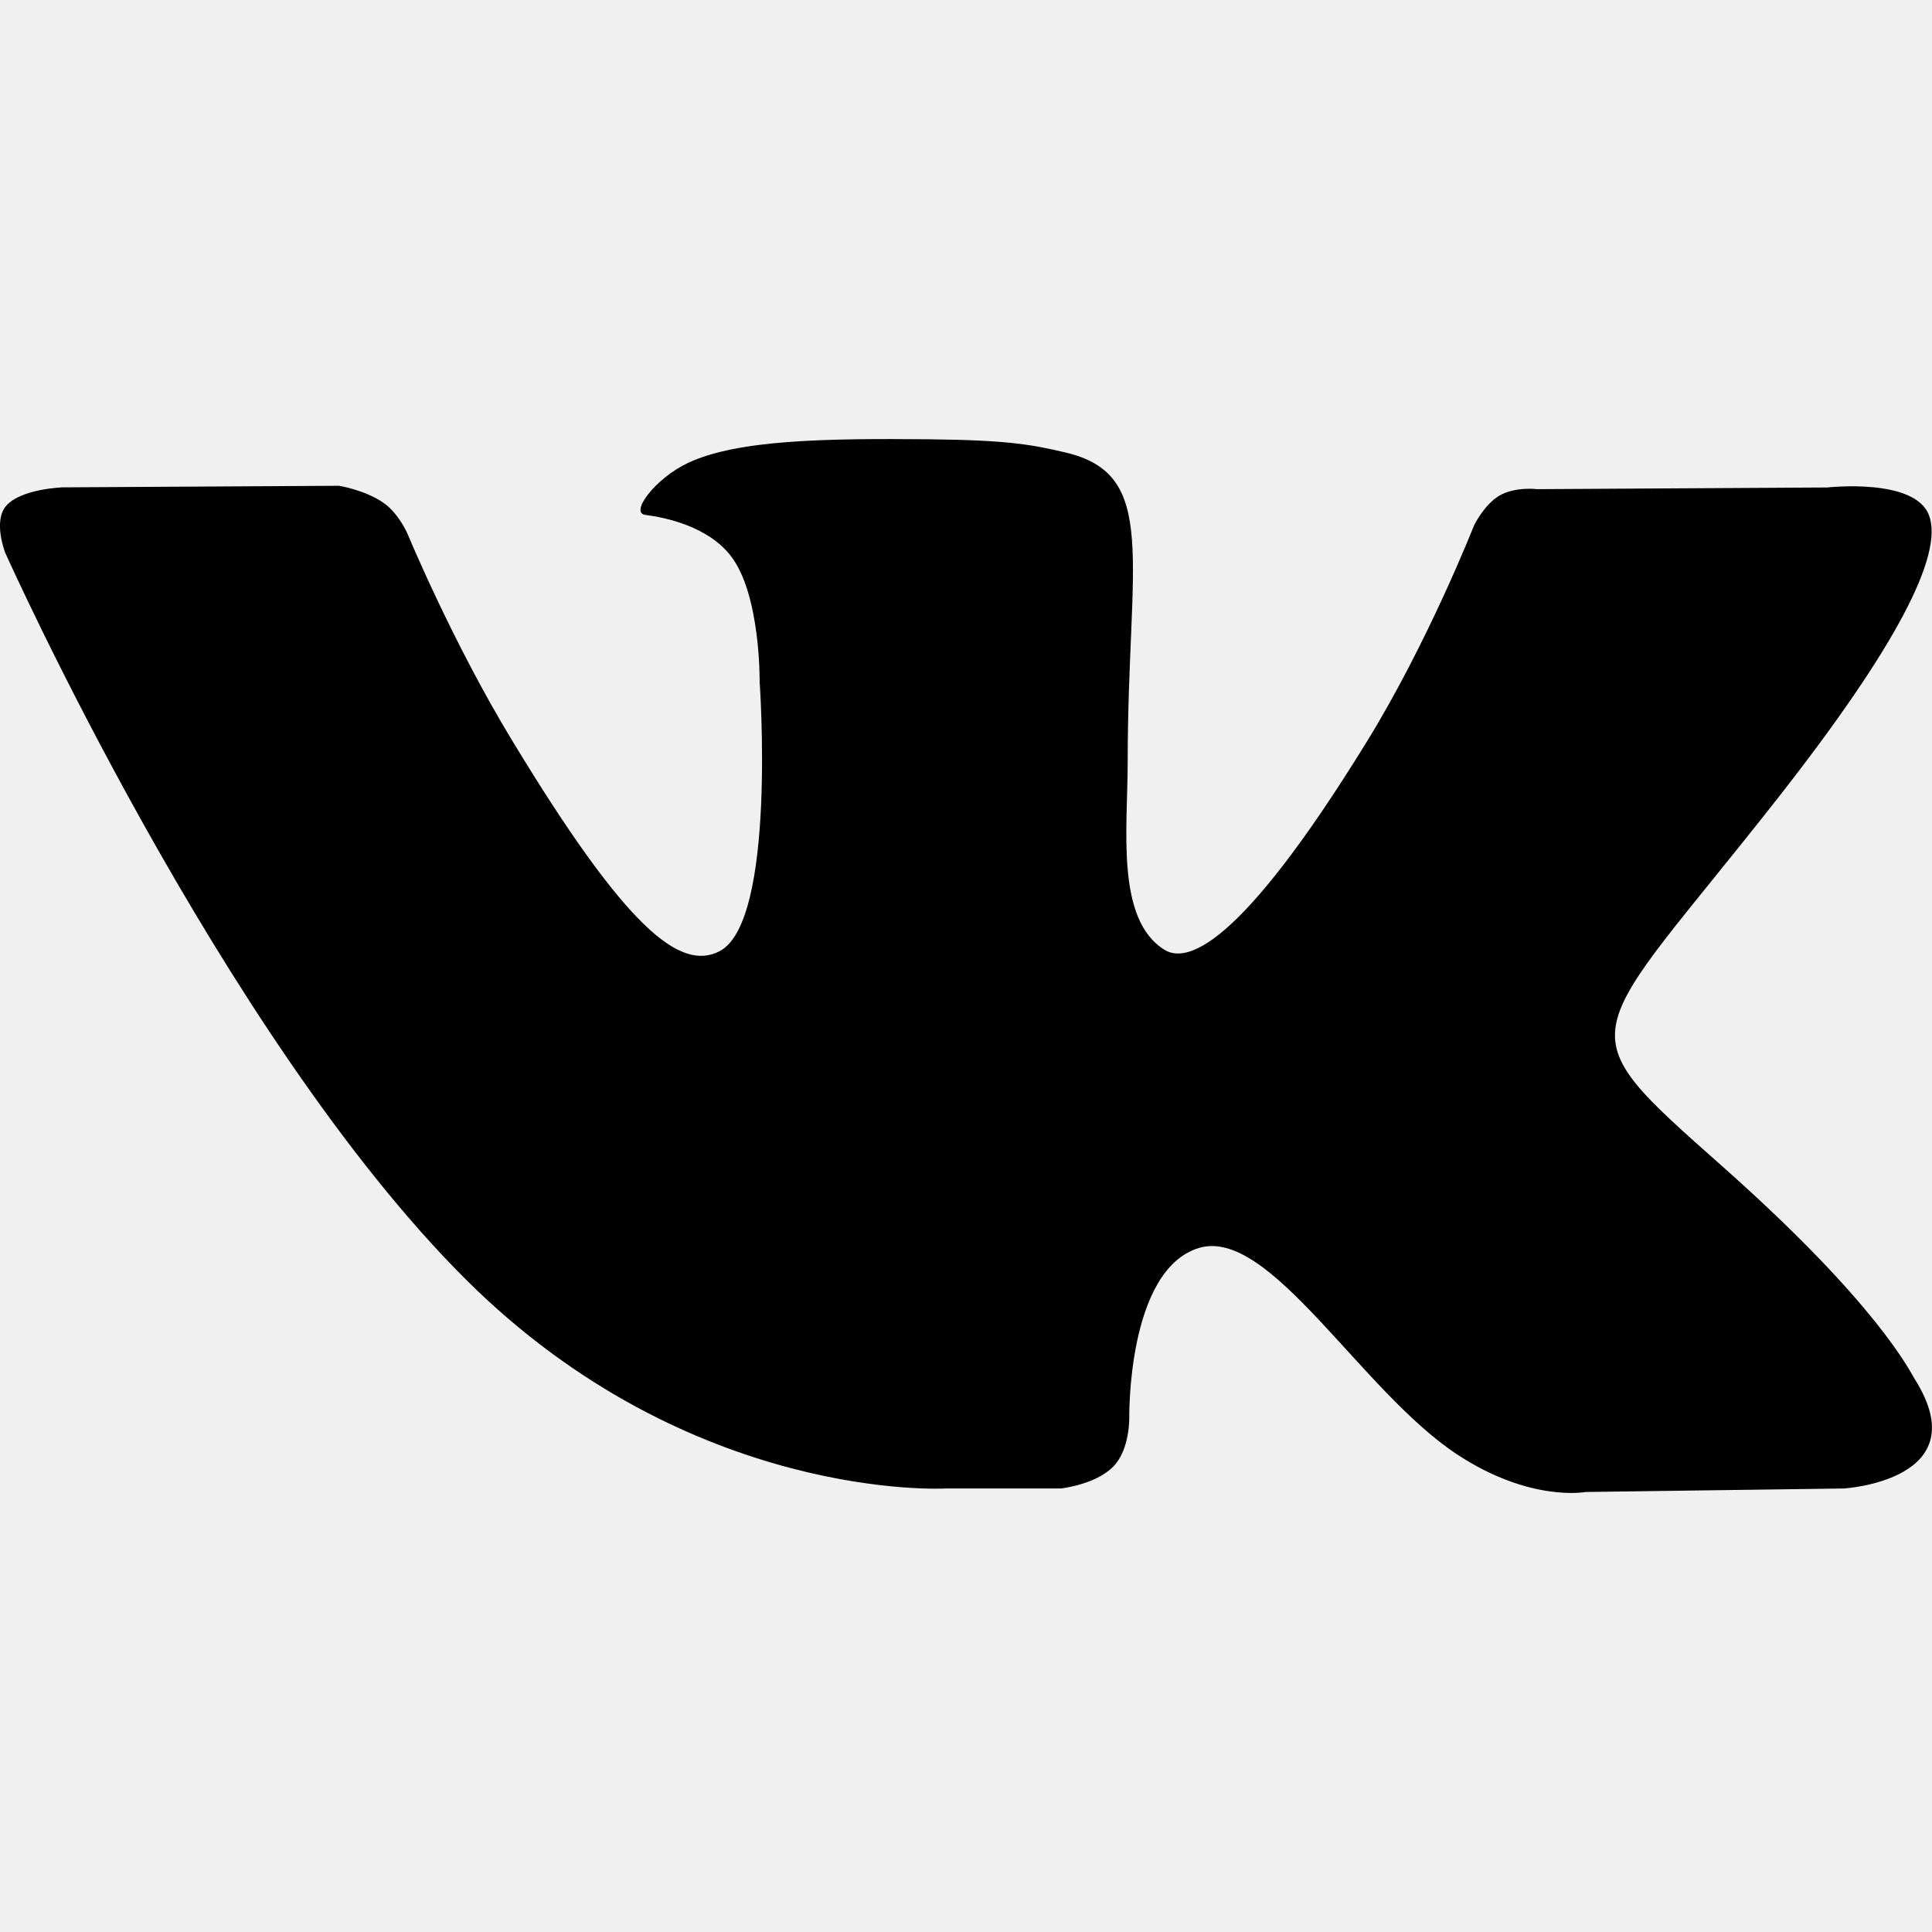
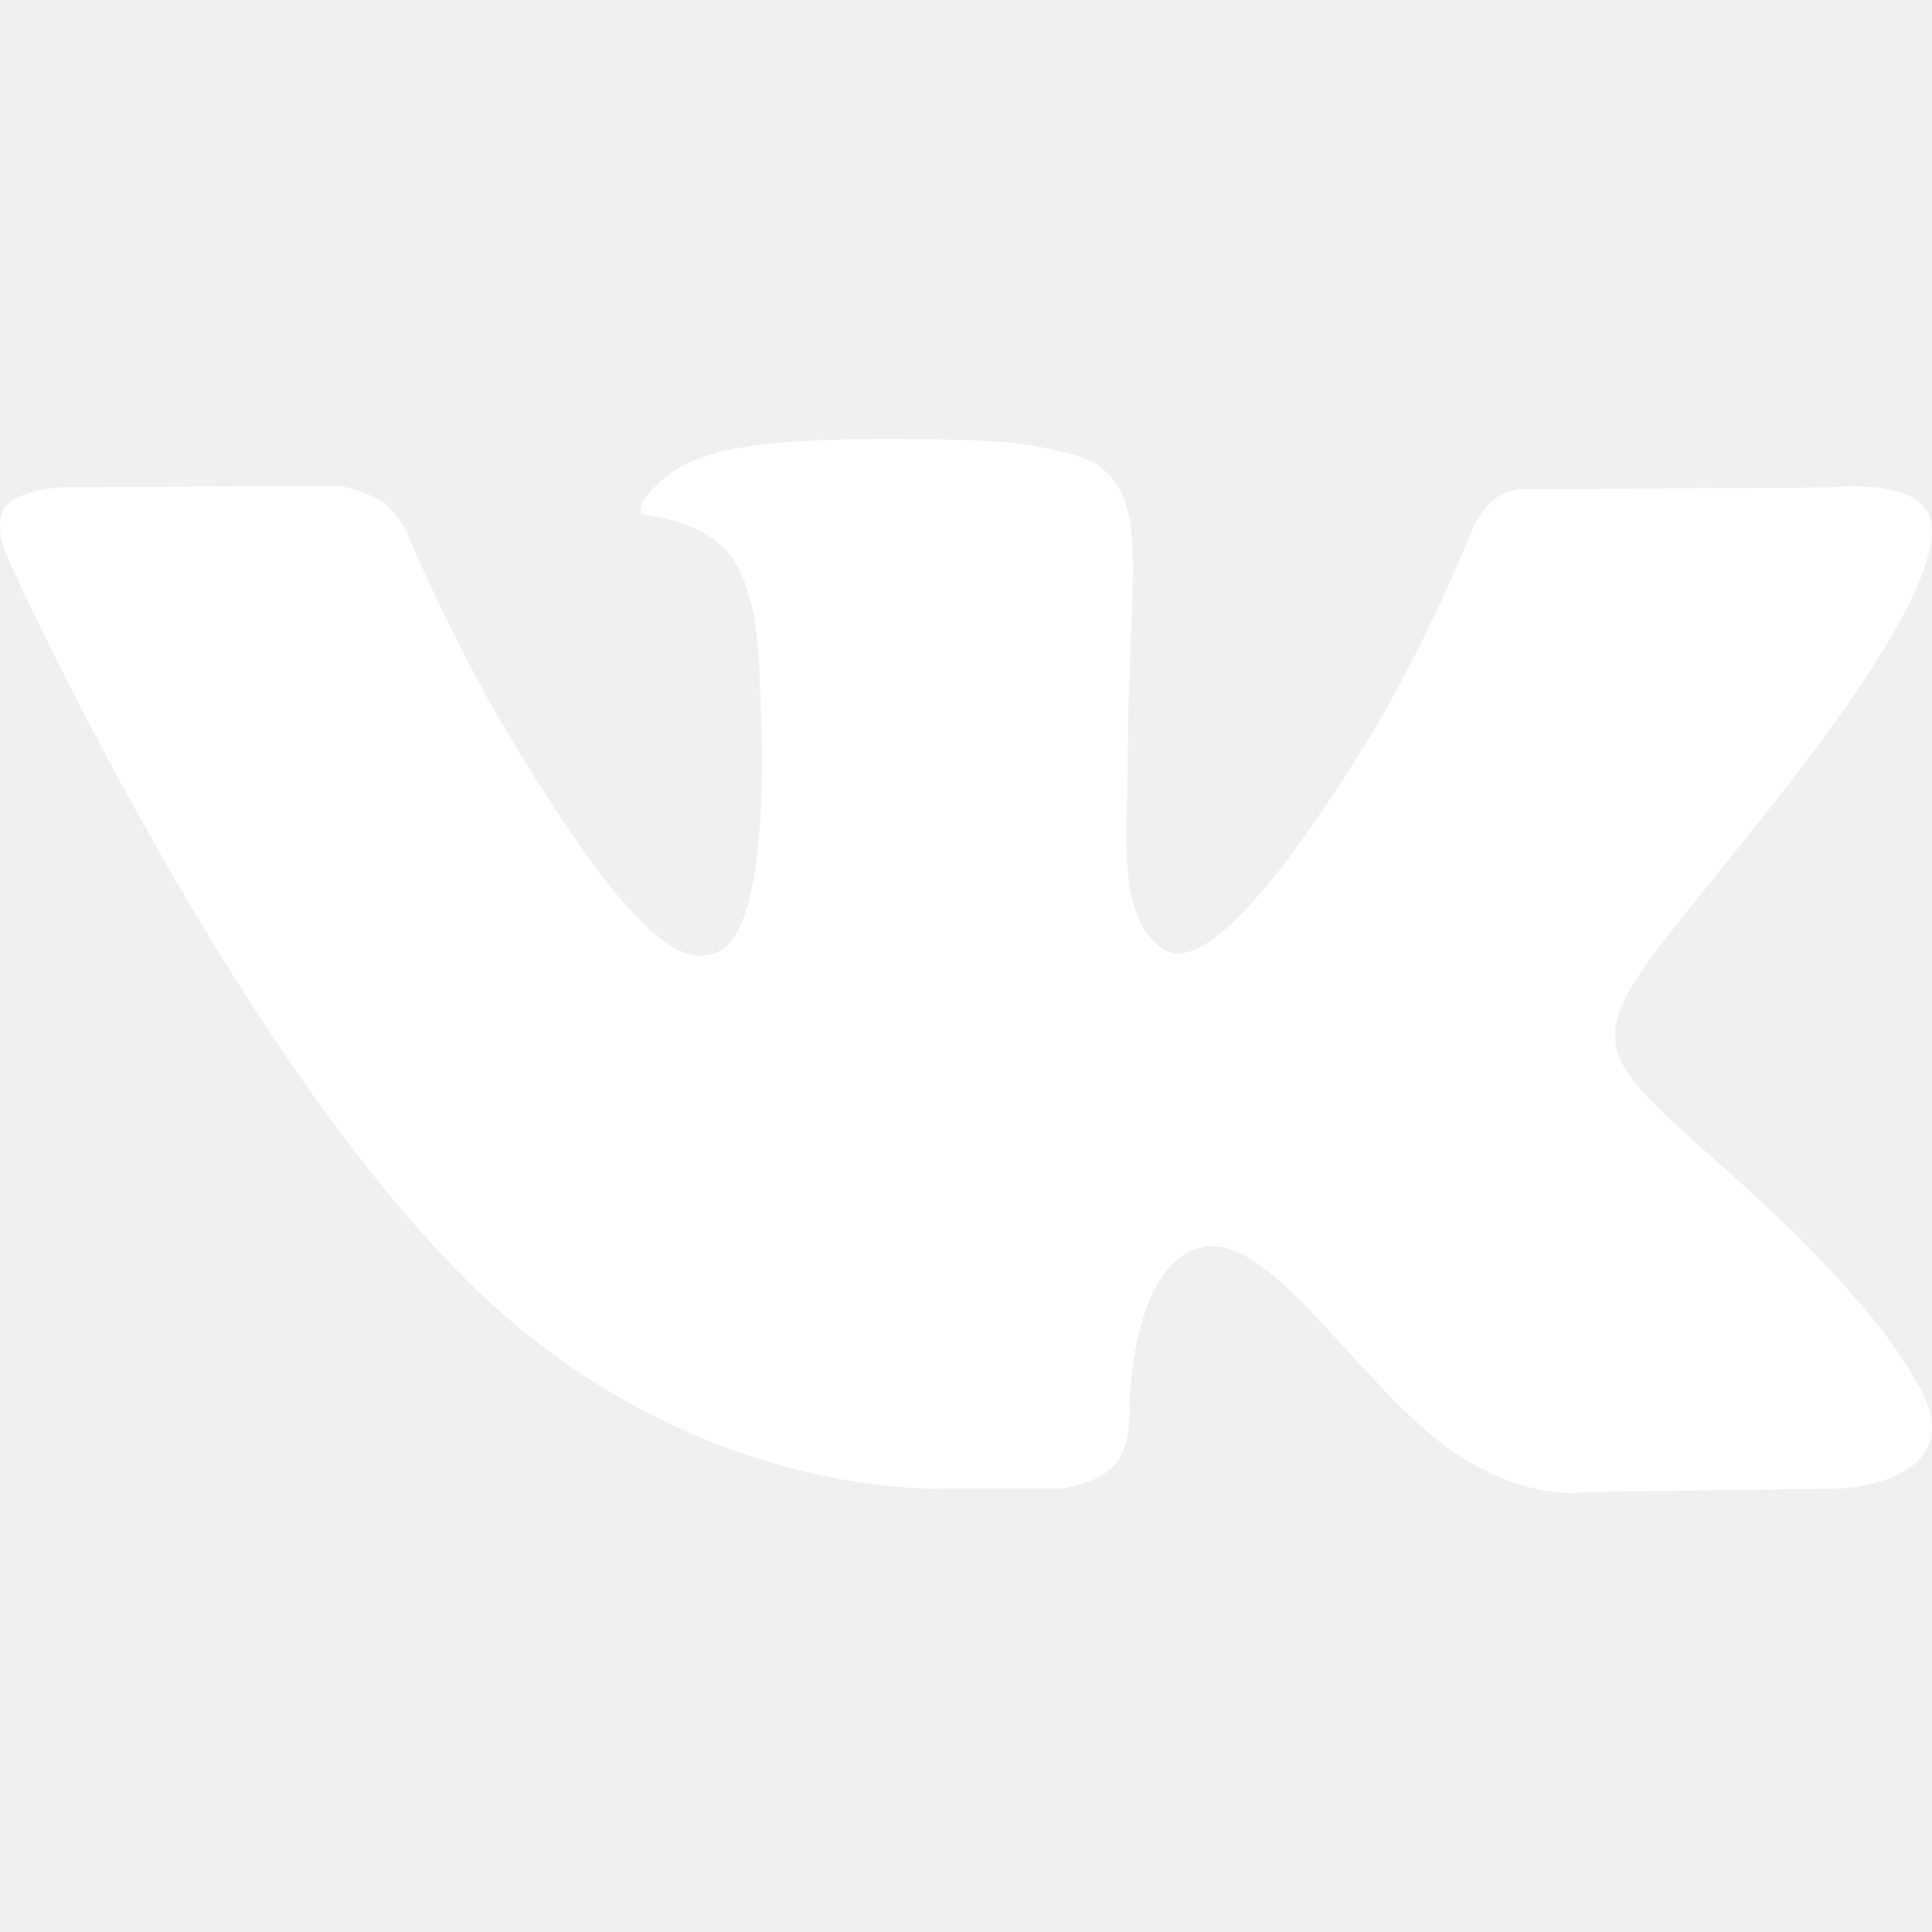
<svg xmlns="http://www.w3.org/2000/svg" width="16" height="16" viewBox="0 0 16 16" fill="none">
  <g id="icon/vk">
-     <path id="icon/vk_2" d="M15.857 11.421C15.814 11.352 15.548 10.799 14.268 9.663C12.928 8.474 13.108 8.667 14.722 6.611C15.705 5.358 16.098 4.594 15.975 4.267C15.858 3.955 15.135 4.037 15.135 4.037L12.731 4.051C12.731 4.051 12.553 4.028 12.42 4.103C12.291 4.178 12.208 4.35 12.208 4.35C12.208 4.35 11.827 5.319 11.319 6.143C10.248 7.882 9.819 7.974 9.644 7.866C9.237 7.615 9.339 6.855 9.339 6.315C9.339 4.63 9.606 3.927 8.818 3.746C8.556 3.685 8.364 3.645 7.695 3.638C6.837 3.63 6.11 3.641 5.699 3.833C5.425 3.962 5.214 4.247 5.343 4.264C5.502 4.284 5.862 4.356 6.053 4.605C6.3 4.925 6.291 5.646 6.291 5.646C6.291 5.646 6.433 7.63 5.96 7.877C5.635 8.046 5.19 7.701 4.235 6.122C3.745 5.314 3.375 4.421 3.375 4.421C3.375 4.421 3.304 4.254 3.177 4.165C3.023 4.057 2.807 4.023 2.807 4.023L0.521 4.036C0.521 4.036 0.178 4.046 0.052 4.188C-0.06 4.315 0.043 4.577 0.043 4.577C0.043 4.577 1.833 8.58 3.86 10.598C5.719 12.448 7.829 12.327 7.829 12.327H8.785C8.785 12.327 9.074 12.296 9.221 12.144C9.357 12.005 9.352 11.743 9.352 11.743C9.352 11.743 9.333 10.516 9.929 10.335C10.516 10.158 11.27 11.521 12.069 12.046C12.673 12.443 13.132 12.356 13.132 12.356L15.269 12.327C15.269 12.327 16.387 12.261 15.857 11.421Z" fill="currentColor" />
+     <path id="icon/vk_2" d="M15.857 11.421C15.814 11.352 15.548 10.799 14.268 9.663C12.928 8.474 13.108 8.667 14.722 6.611C15.705 5.358 16.098 4.594 15.975 4.267C15.858 3.955 15.135 4.037 15.135 4.037L12.731 4.051C12.731 4.051 12.553 4.028 12.42 4.103C12.291 4.178 12.208 4.35 12.208 4.35C12.208 4.35 11.827 5.319 11.319 6.143C10.248 7.882 9.819 7.974 9.644 7.866C9.237 7.615 9.339 6.855 9.339 6.315C9.339 4.63 9.606 3.927 8.818 3.746C8.556 3.685 8.364 3.645 7.695 3.638C6.837 3.63 6.11 3.641 5.699 3.833C5.425 3.962 5.214 4.247 5.343 4.264C5.502 4.284 5.862 4.356 6.053 4.605C6.3 4.925 6.291 5.646 6.291 5.646C6.291 5.646 6.433 7.63 5.96 7.877C5.635 8.046 5.19 7.701 4.235 6.122C3.745 5.314 3.375 4.421 3.375 4.421C3.375 4.421 3.304 4.254 3.177 4.165C3.023 4.057 2.807 4.023 2.807 4.023L0.521 4.036C0.521 4.036 0.178 4.046 0.052 4.188C-0.06 4.315 0.043 4.577 0.043 4.577C0.043 4.577 1.833 8.58 3.86 10.598C5.719 12.448 7.829 12.327 7.829 12.327H8.785C8.785 12.327 9.074 12.296 9.221 12.144C9.357 12.005 9.352 11.743 9.352 11.743C9.352 11.743 9.333 10.516 9.929 10.335C10.516 10.158 11.27 11.521 12.069 12.046C12.673 12.443 13.132 12.356 13.132 12.356L15.269 12.327C15.269 12.327 16.387 12.261 15.857 11.421Z" fill="white" />
  </g>
</svg>
